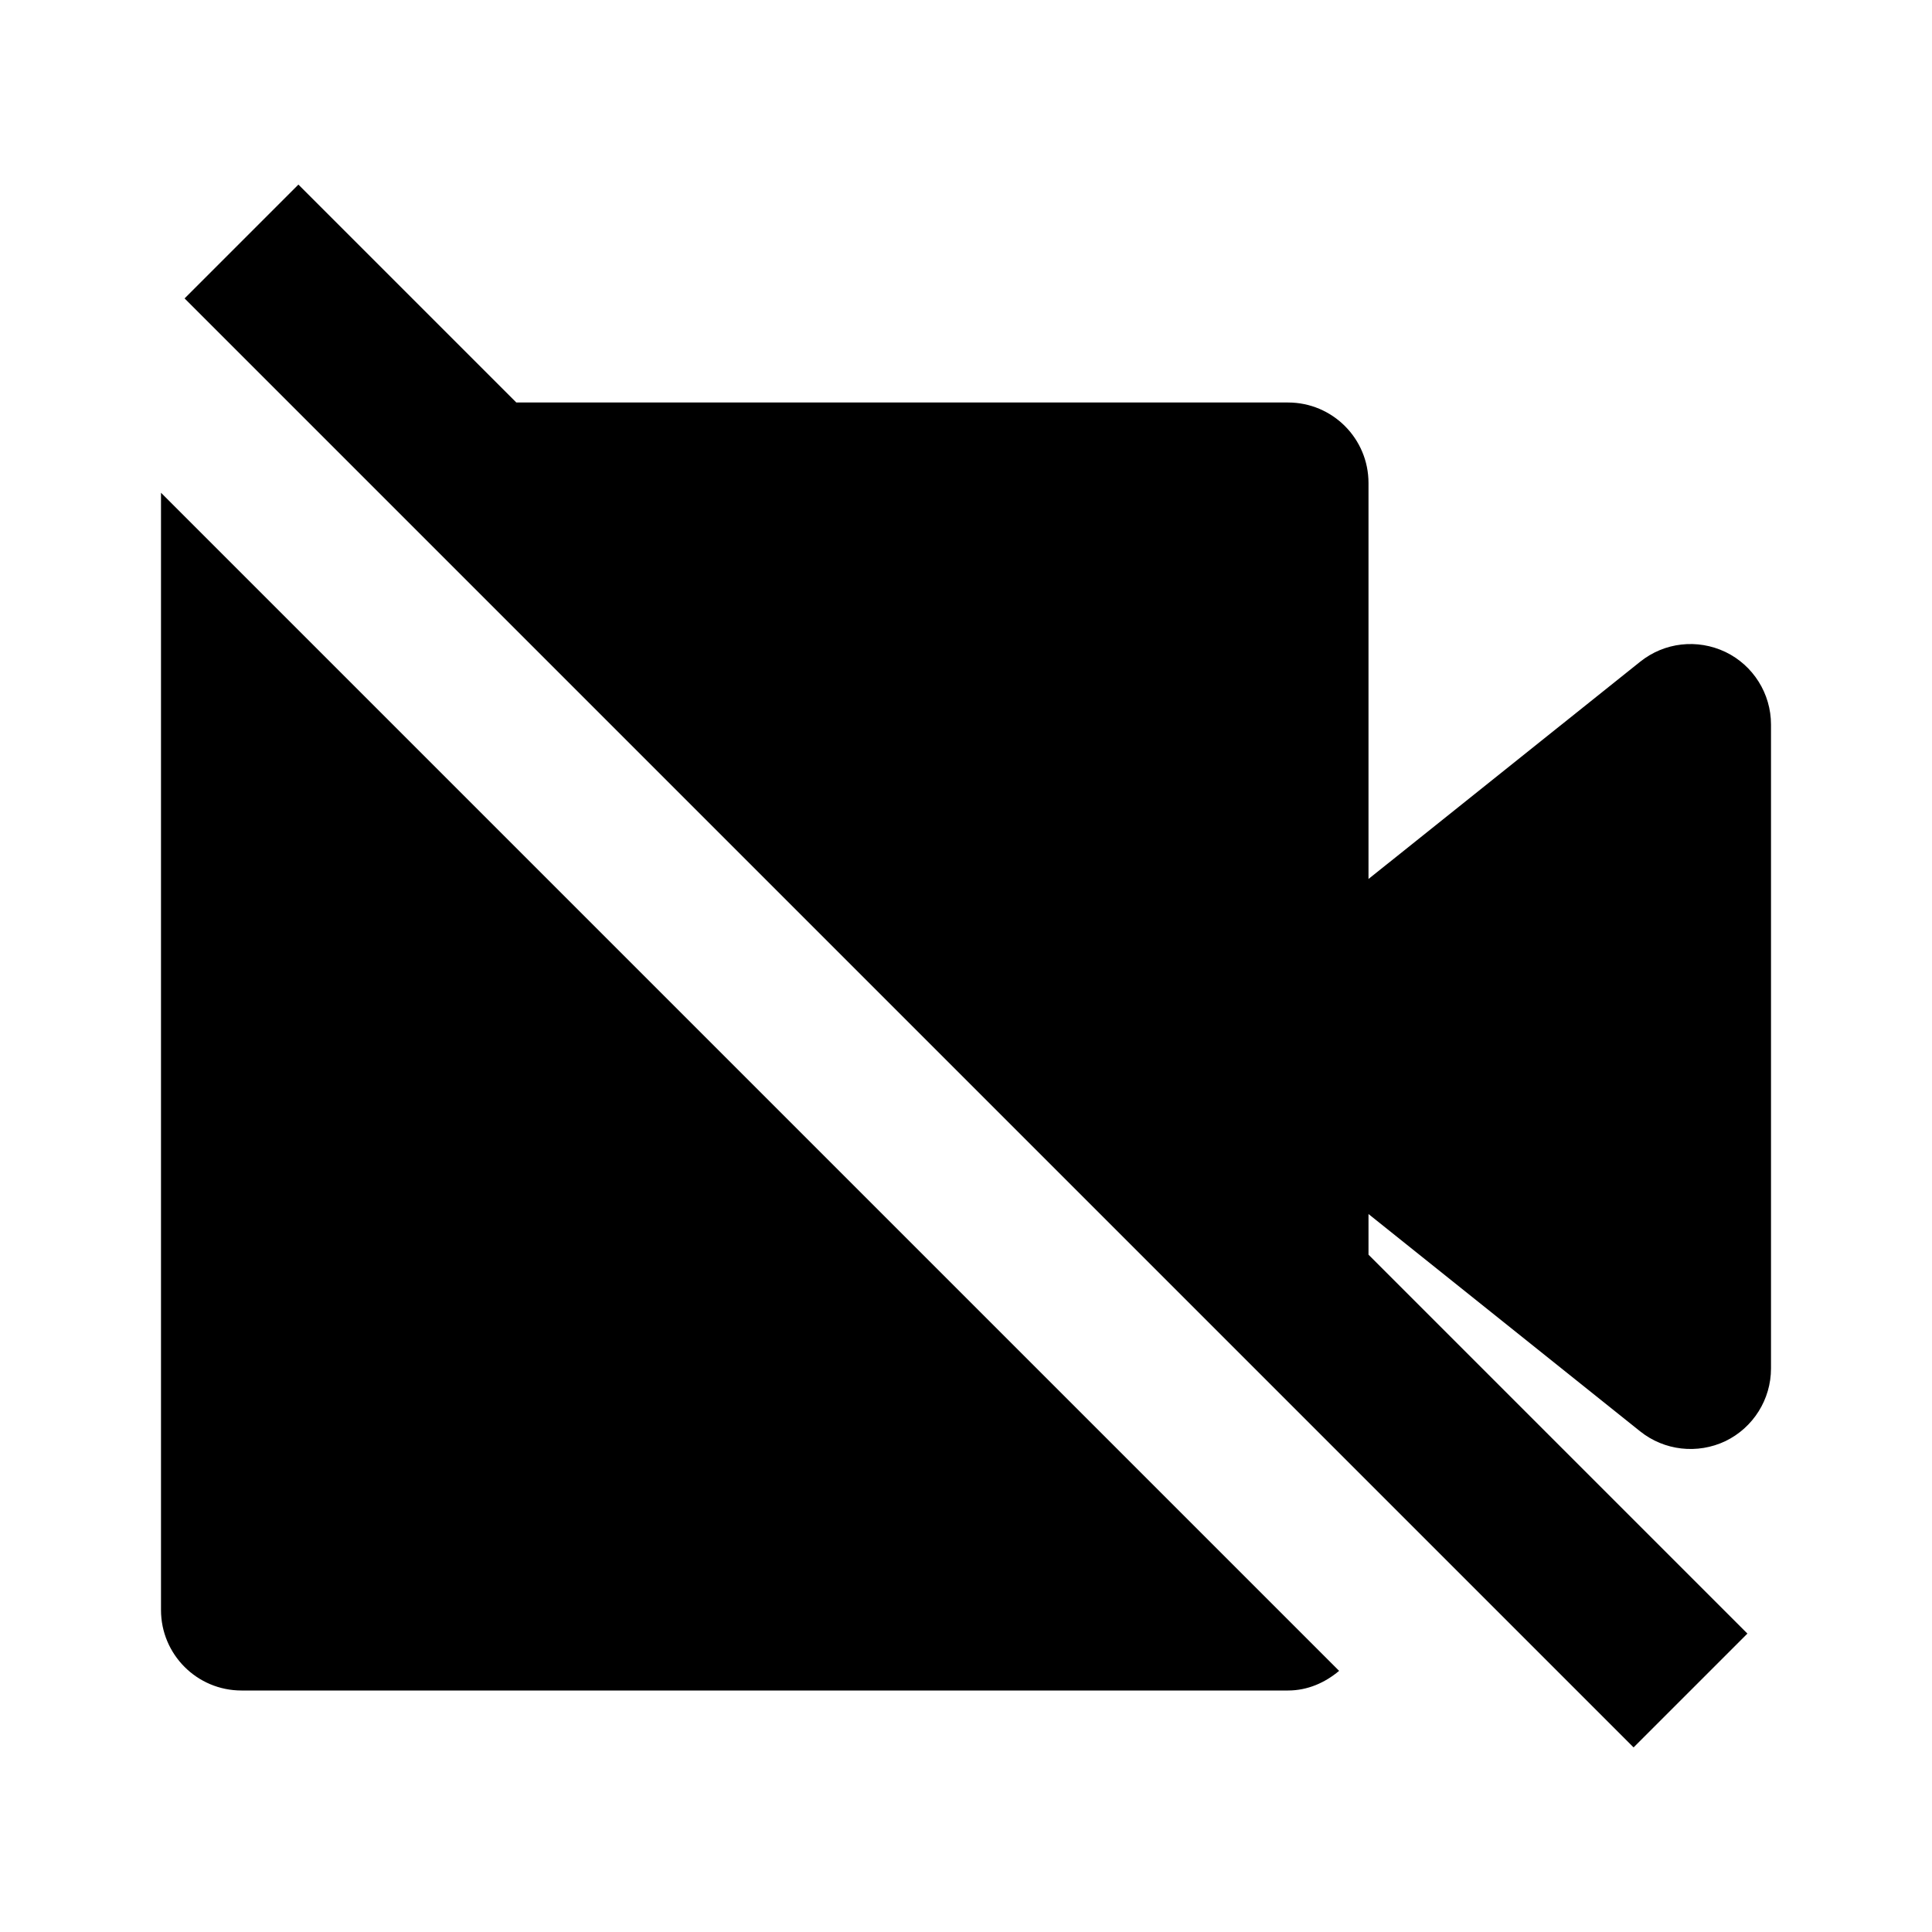
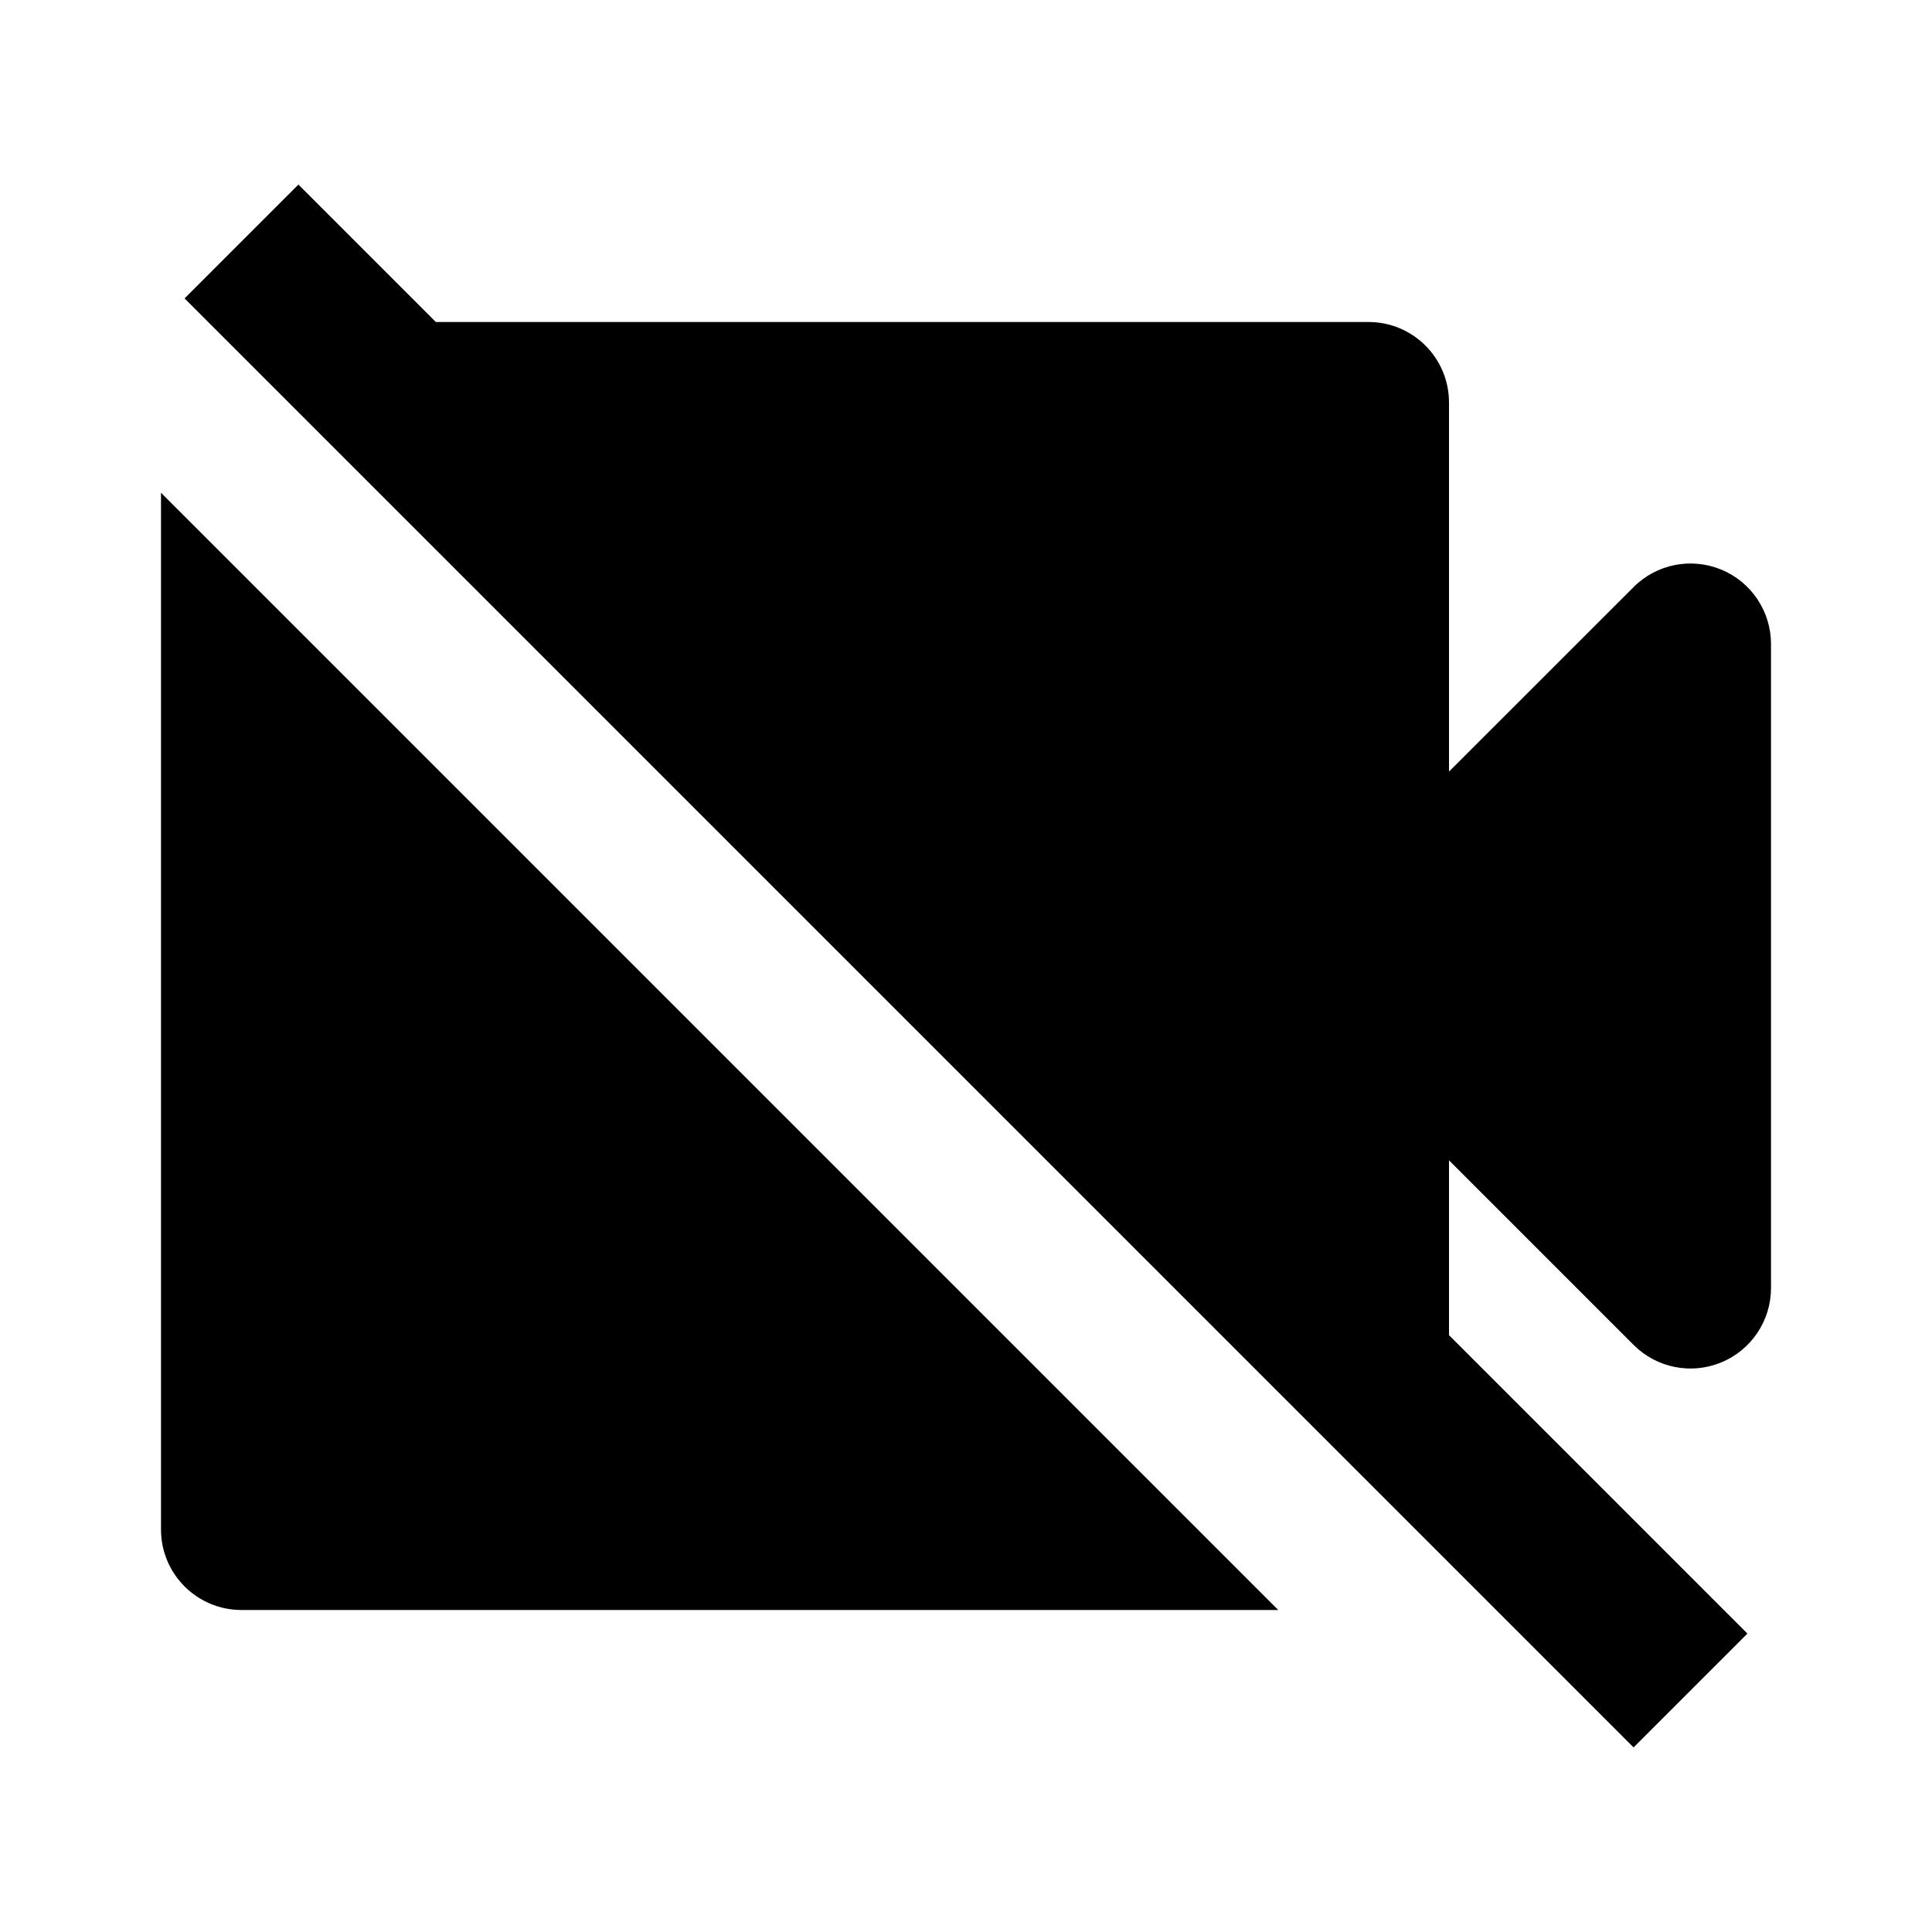
<svg xmlns="http://www.w3.org/2000/svg" width="24" height="24" viewBox="0 0 24 24">
-   <path d="M3 21h13c.245 0 .461-.098.635-.244L2 6.121V20C2 20.552 2.447 21 3 21zM21.434 8.099c-.349-.166-.758-.12-1.059.121L17 10.919V6c0-.552-.447-1-1-1H6.414L3.707 2.293 2.293 3.707l18 18 1.414-1.414L17 15.586v-.505l3.375 2.7c.3.24.712.286 1.059.121C21.779 17.735 22 17.384 22 17V9C22 8.616 21.779 8.265 21.434 8.099z" />
+   <path d="M4 8.121l-2-2V19c0 .552.447 1 1 1h12.879l-2-2L4 8.121zM20.293 16.707c.287.287.717.372 1.09.217C21.757 16.769 22 16.404 22 16V8c0-.404-.243-.769-.617-.924-.374-.154-.804-.07-1.09.217L18 9.585V5c0-.552-.447-1-1-1H5.414L3.707 2.293 2.293 3.707l18 18 1.414-1.414L18 16.586v-2.172L20.293 16.707z" />
</svg>
